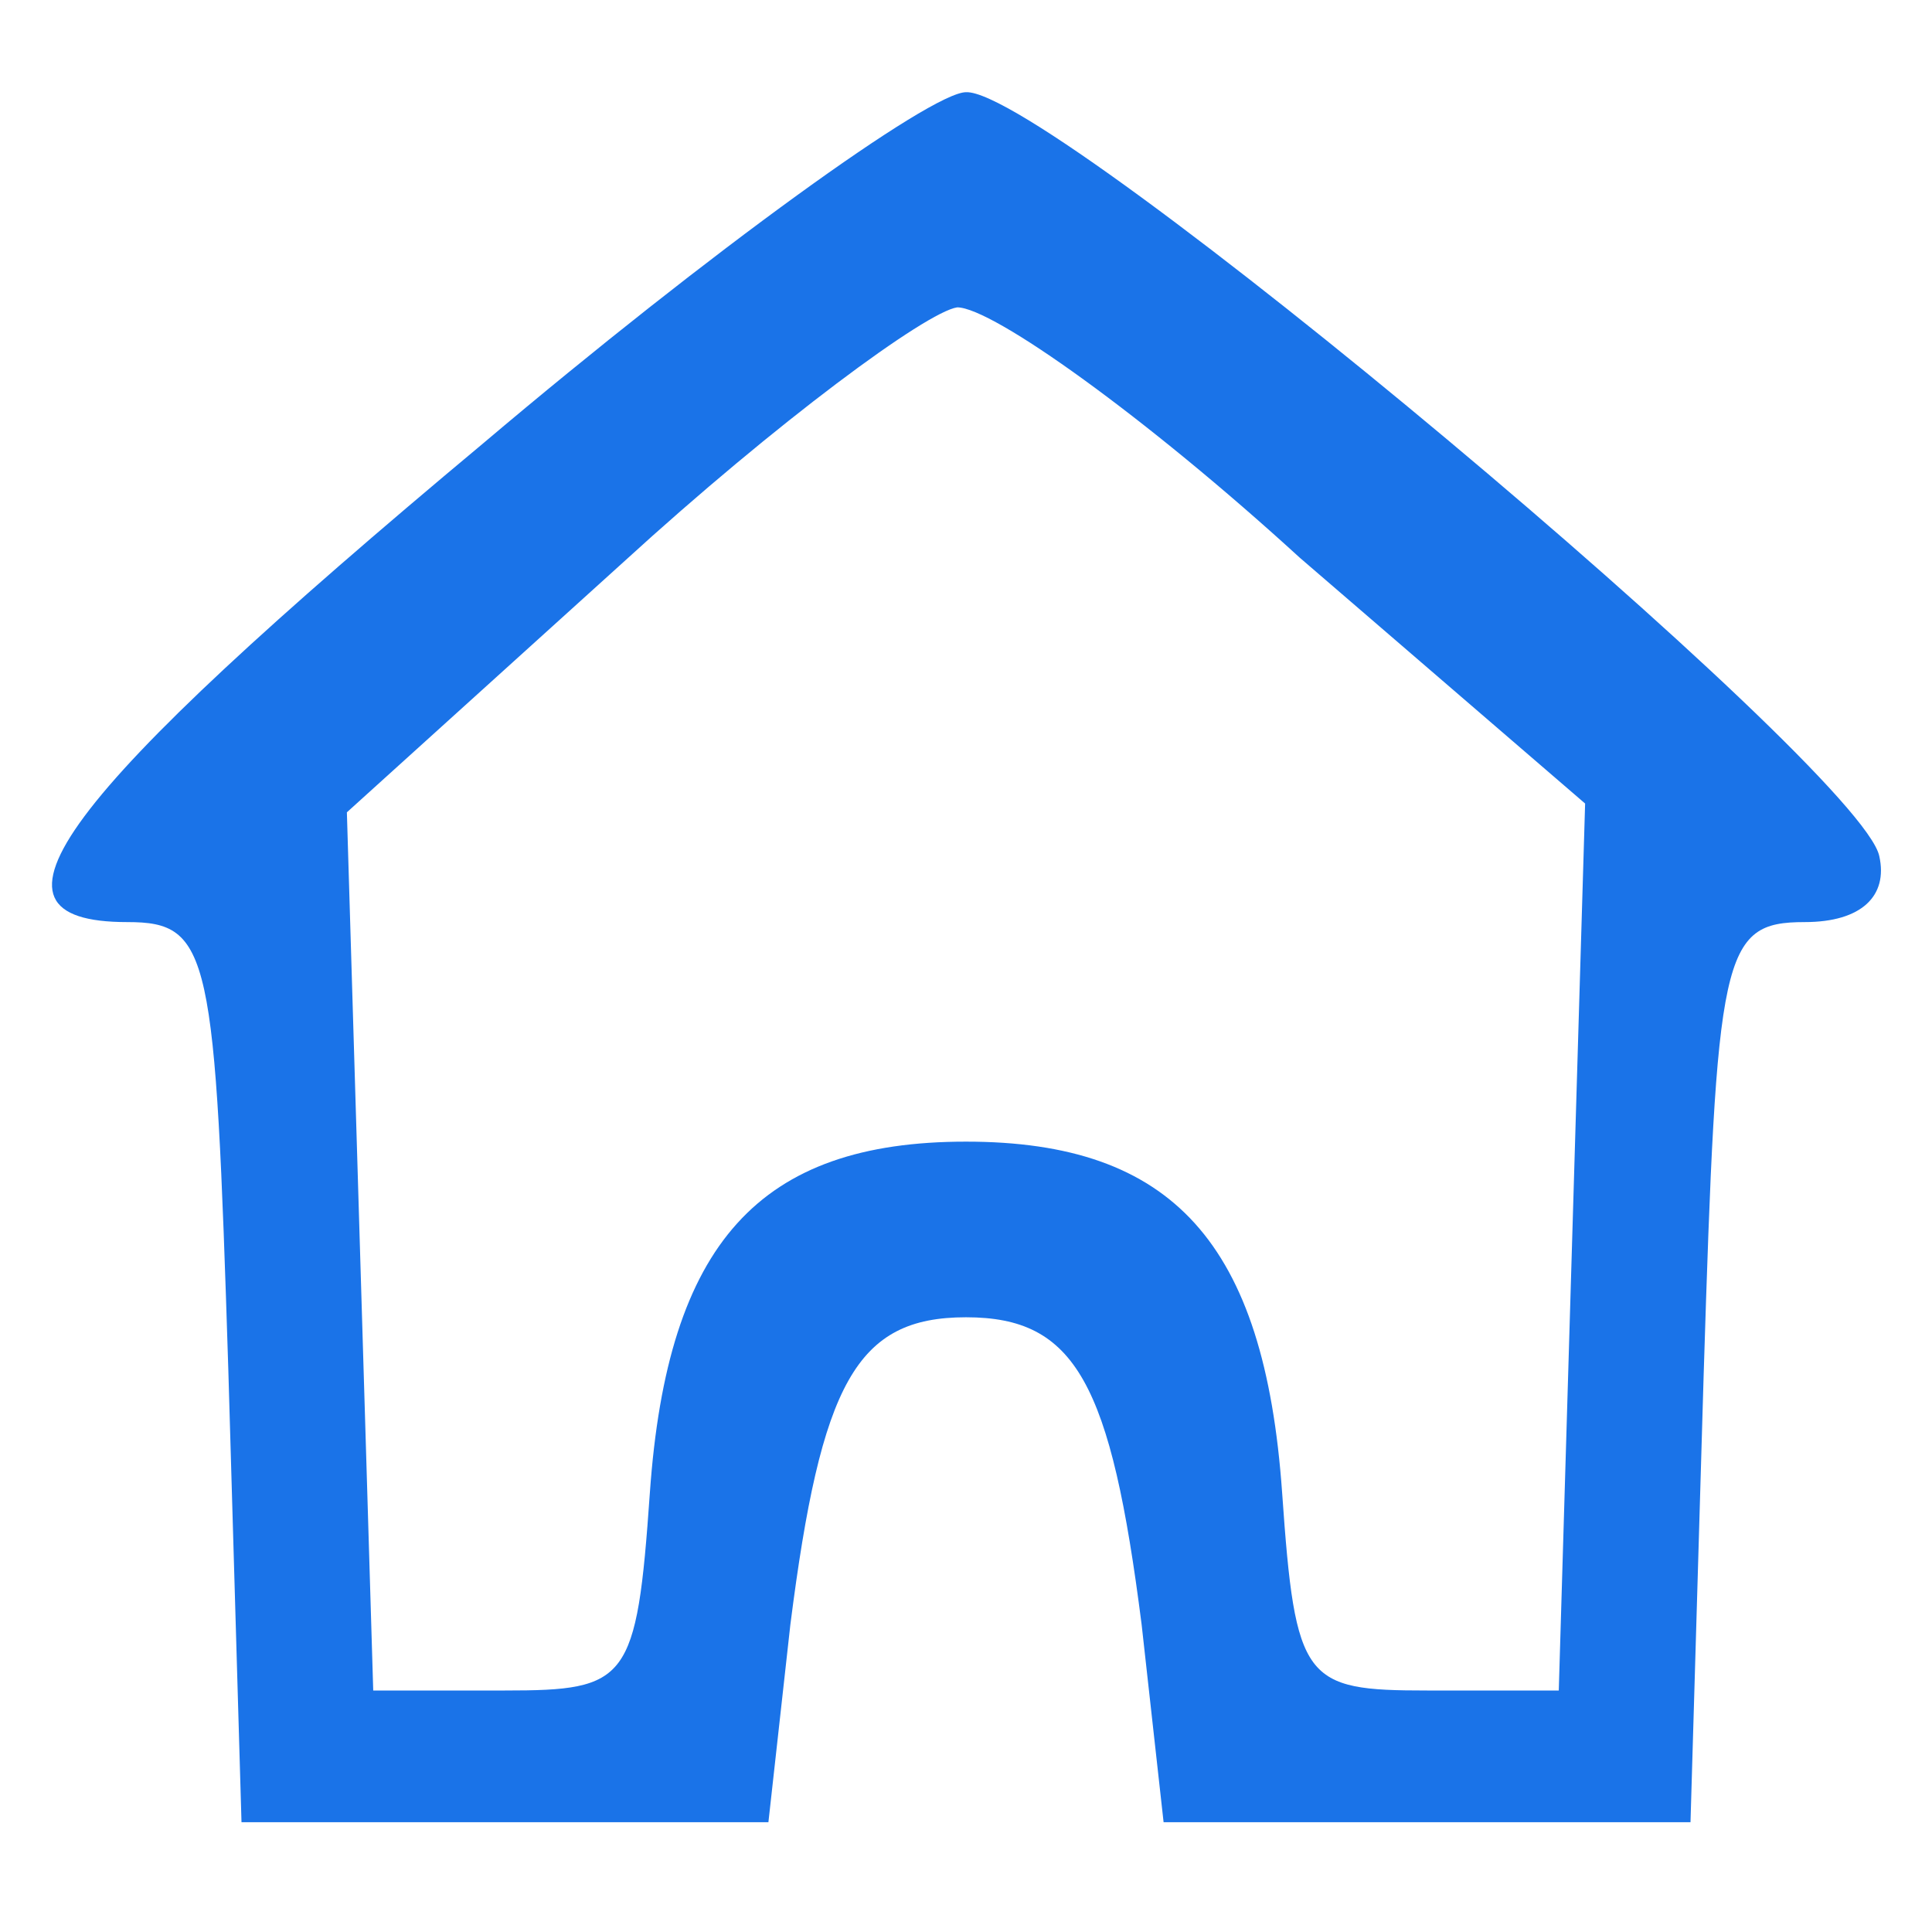
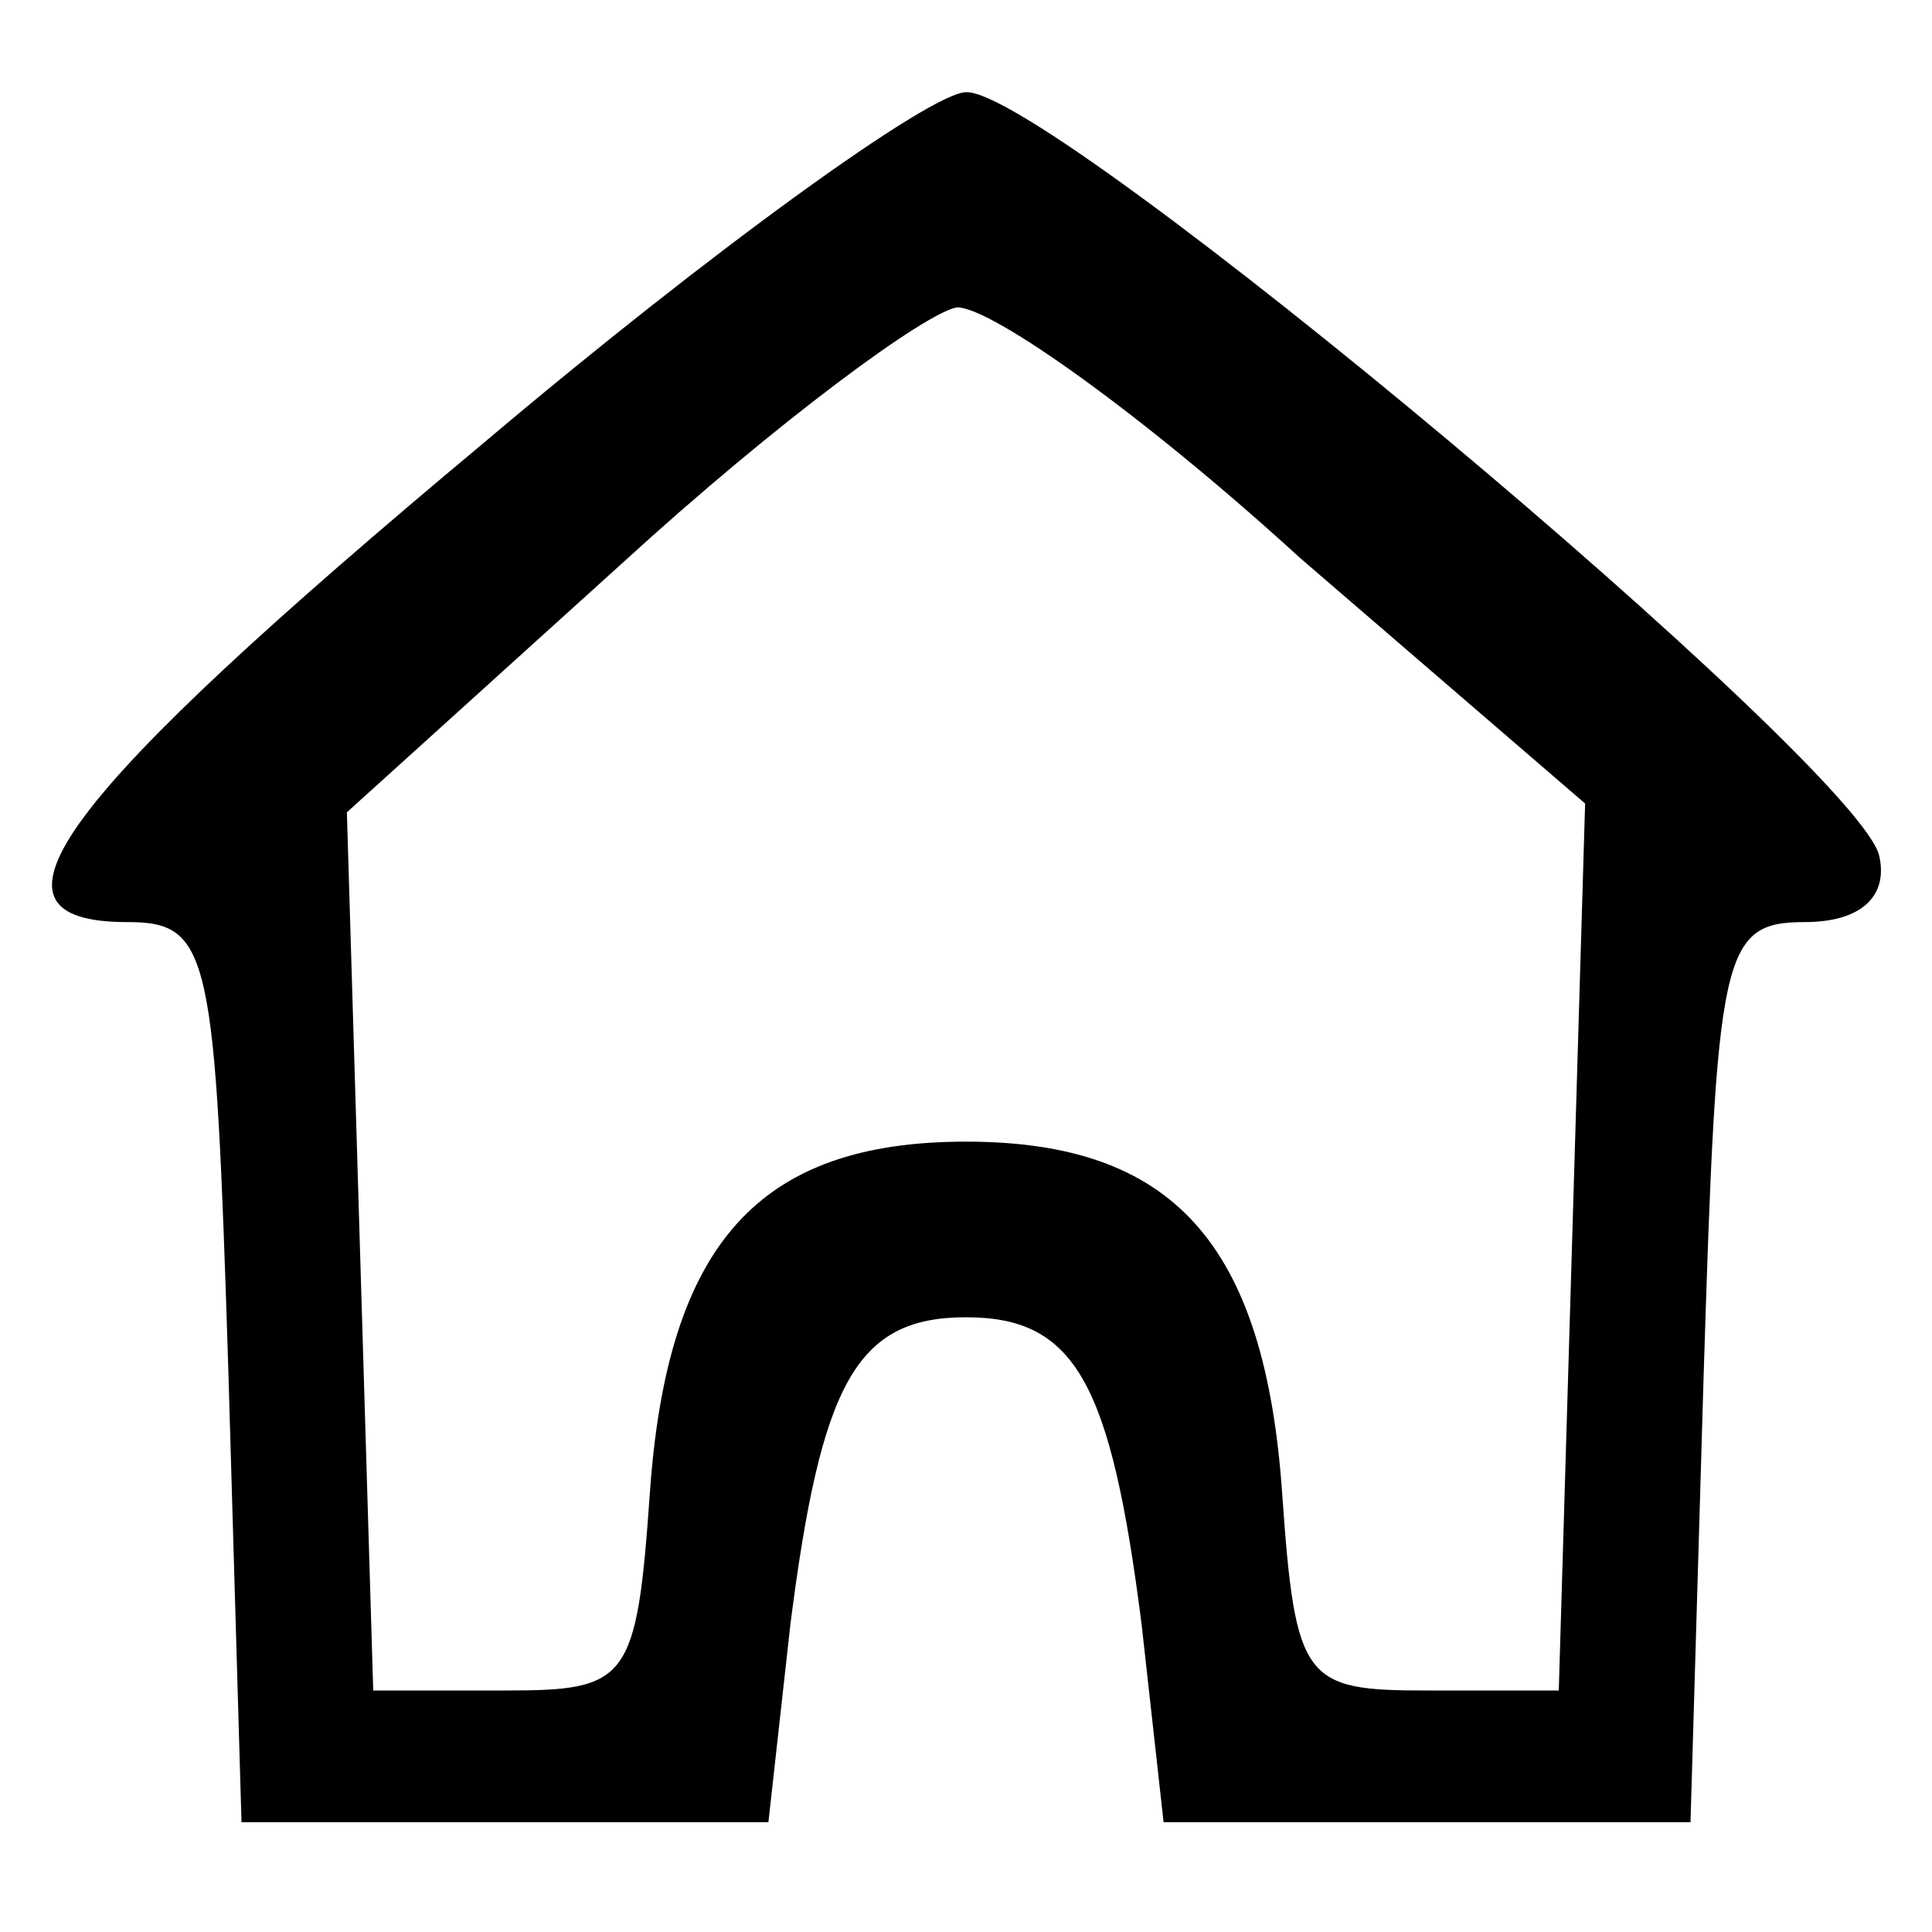
<svg xmlns="http://www.w3.org/2000/svg" version="1.0" width="44pt" height="44pt" viewBox="0 0 44 44" preserveAspectRatio="xMidYMid meet">
  <g transform="translate(0,44) scale(0.1,-0.1)" fill="#000000" stroke="none">
-     <path d="M110 339 c-97 -81 -118 -109 -81 -109 19 0 20 -7 23 -102 l3 -103 60 0 60 0 5 45 c7 55 15 70 40 70 25 0 33 -15 40 -70 l5 -45 60 0 60 0 3 102 c3 96 4 103 23 103 13 0 19 6 17 15 -4 20 -189 175 -208 174 -8 0 -58 -36 -110 -80z m186 -26 l65 -56 -3 -101 -3 -101 -30 0 c-28 0 -30 2 -33 45 -4 57 -25 80 -72 80 -47 0 -68 -23 -72 -80 -3 -43 -5 -45 -33 -45 l-30 0 -3 100 -3 100 63 57 c35 32 69 57 76 58 8 0 43 -25 78 -57z" fill="#1A73E8" />
+     <path d="M110 339 c-97 -81 -118 -109 -81 -109 19 0 20 -7 23 -102 l3 -103 60 0 60 0 5 45 c7 55 15 70 40 70 25 0 33 -15 40 -70 l5 -45 60 0 60 0 3 102 c3 96 4 103 23 103 13 0 19 6 17 15 -4 20 -189 175 -208 174 -8 0 -58 -36 -110 -80z m186 -26 l65 -56 -3 -101 -3 -101 -30 0 c-28 0 -30 2 -33 45 -4 57 -25 80 -72 80 -47 0 -68 -23 -72 -80 -3 -43 -5 -45 -33 -45 l-30 0 -3 100 -3 100 63 57 c35 32 69 57 76 58 8 0 43 -25 78 -57z" />
  </g>
</svg>
